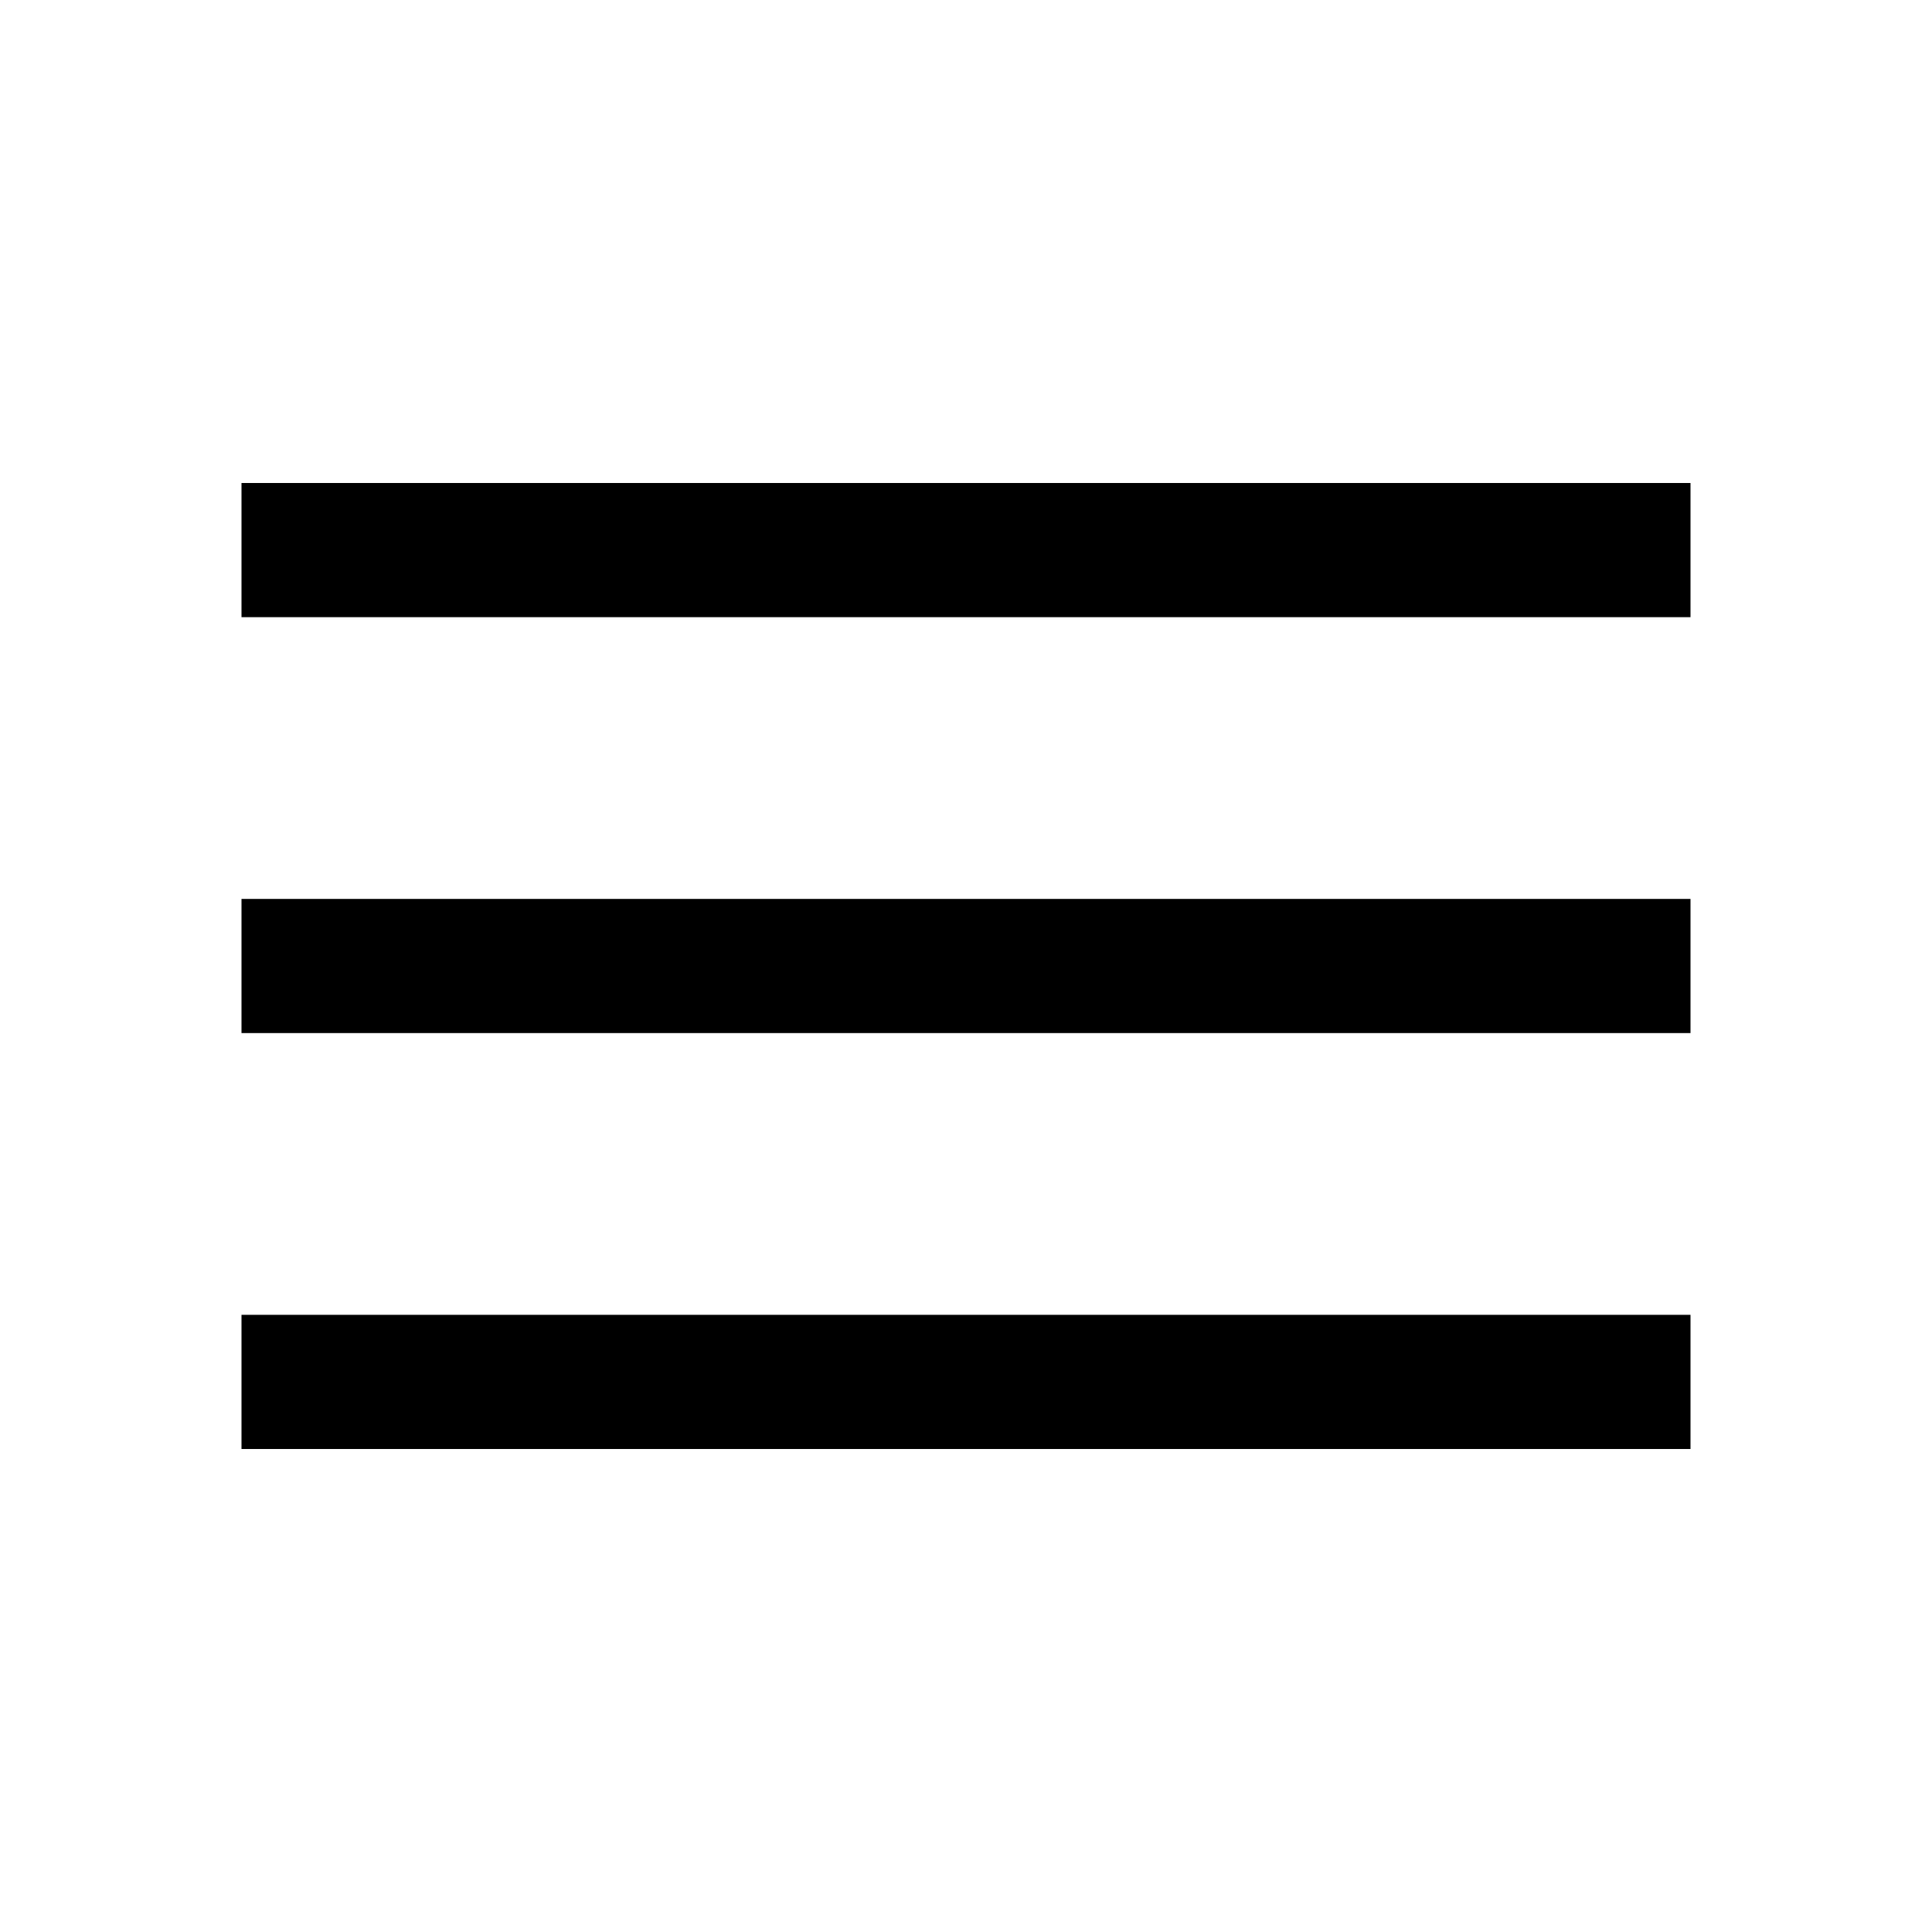
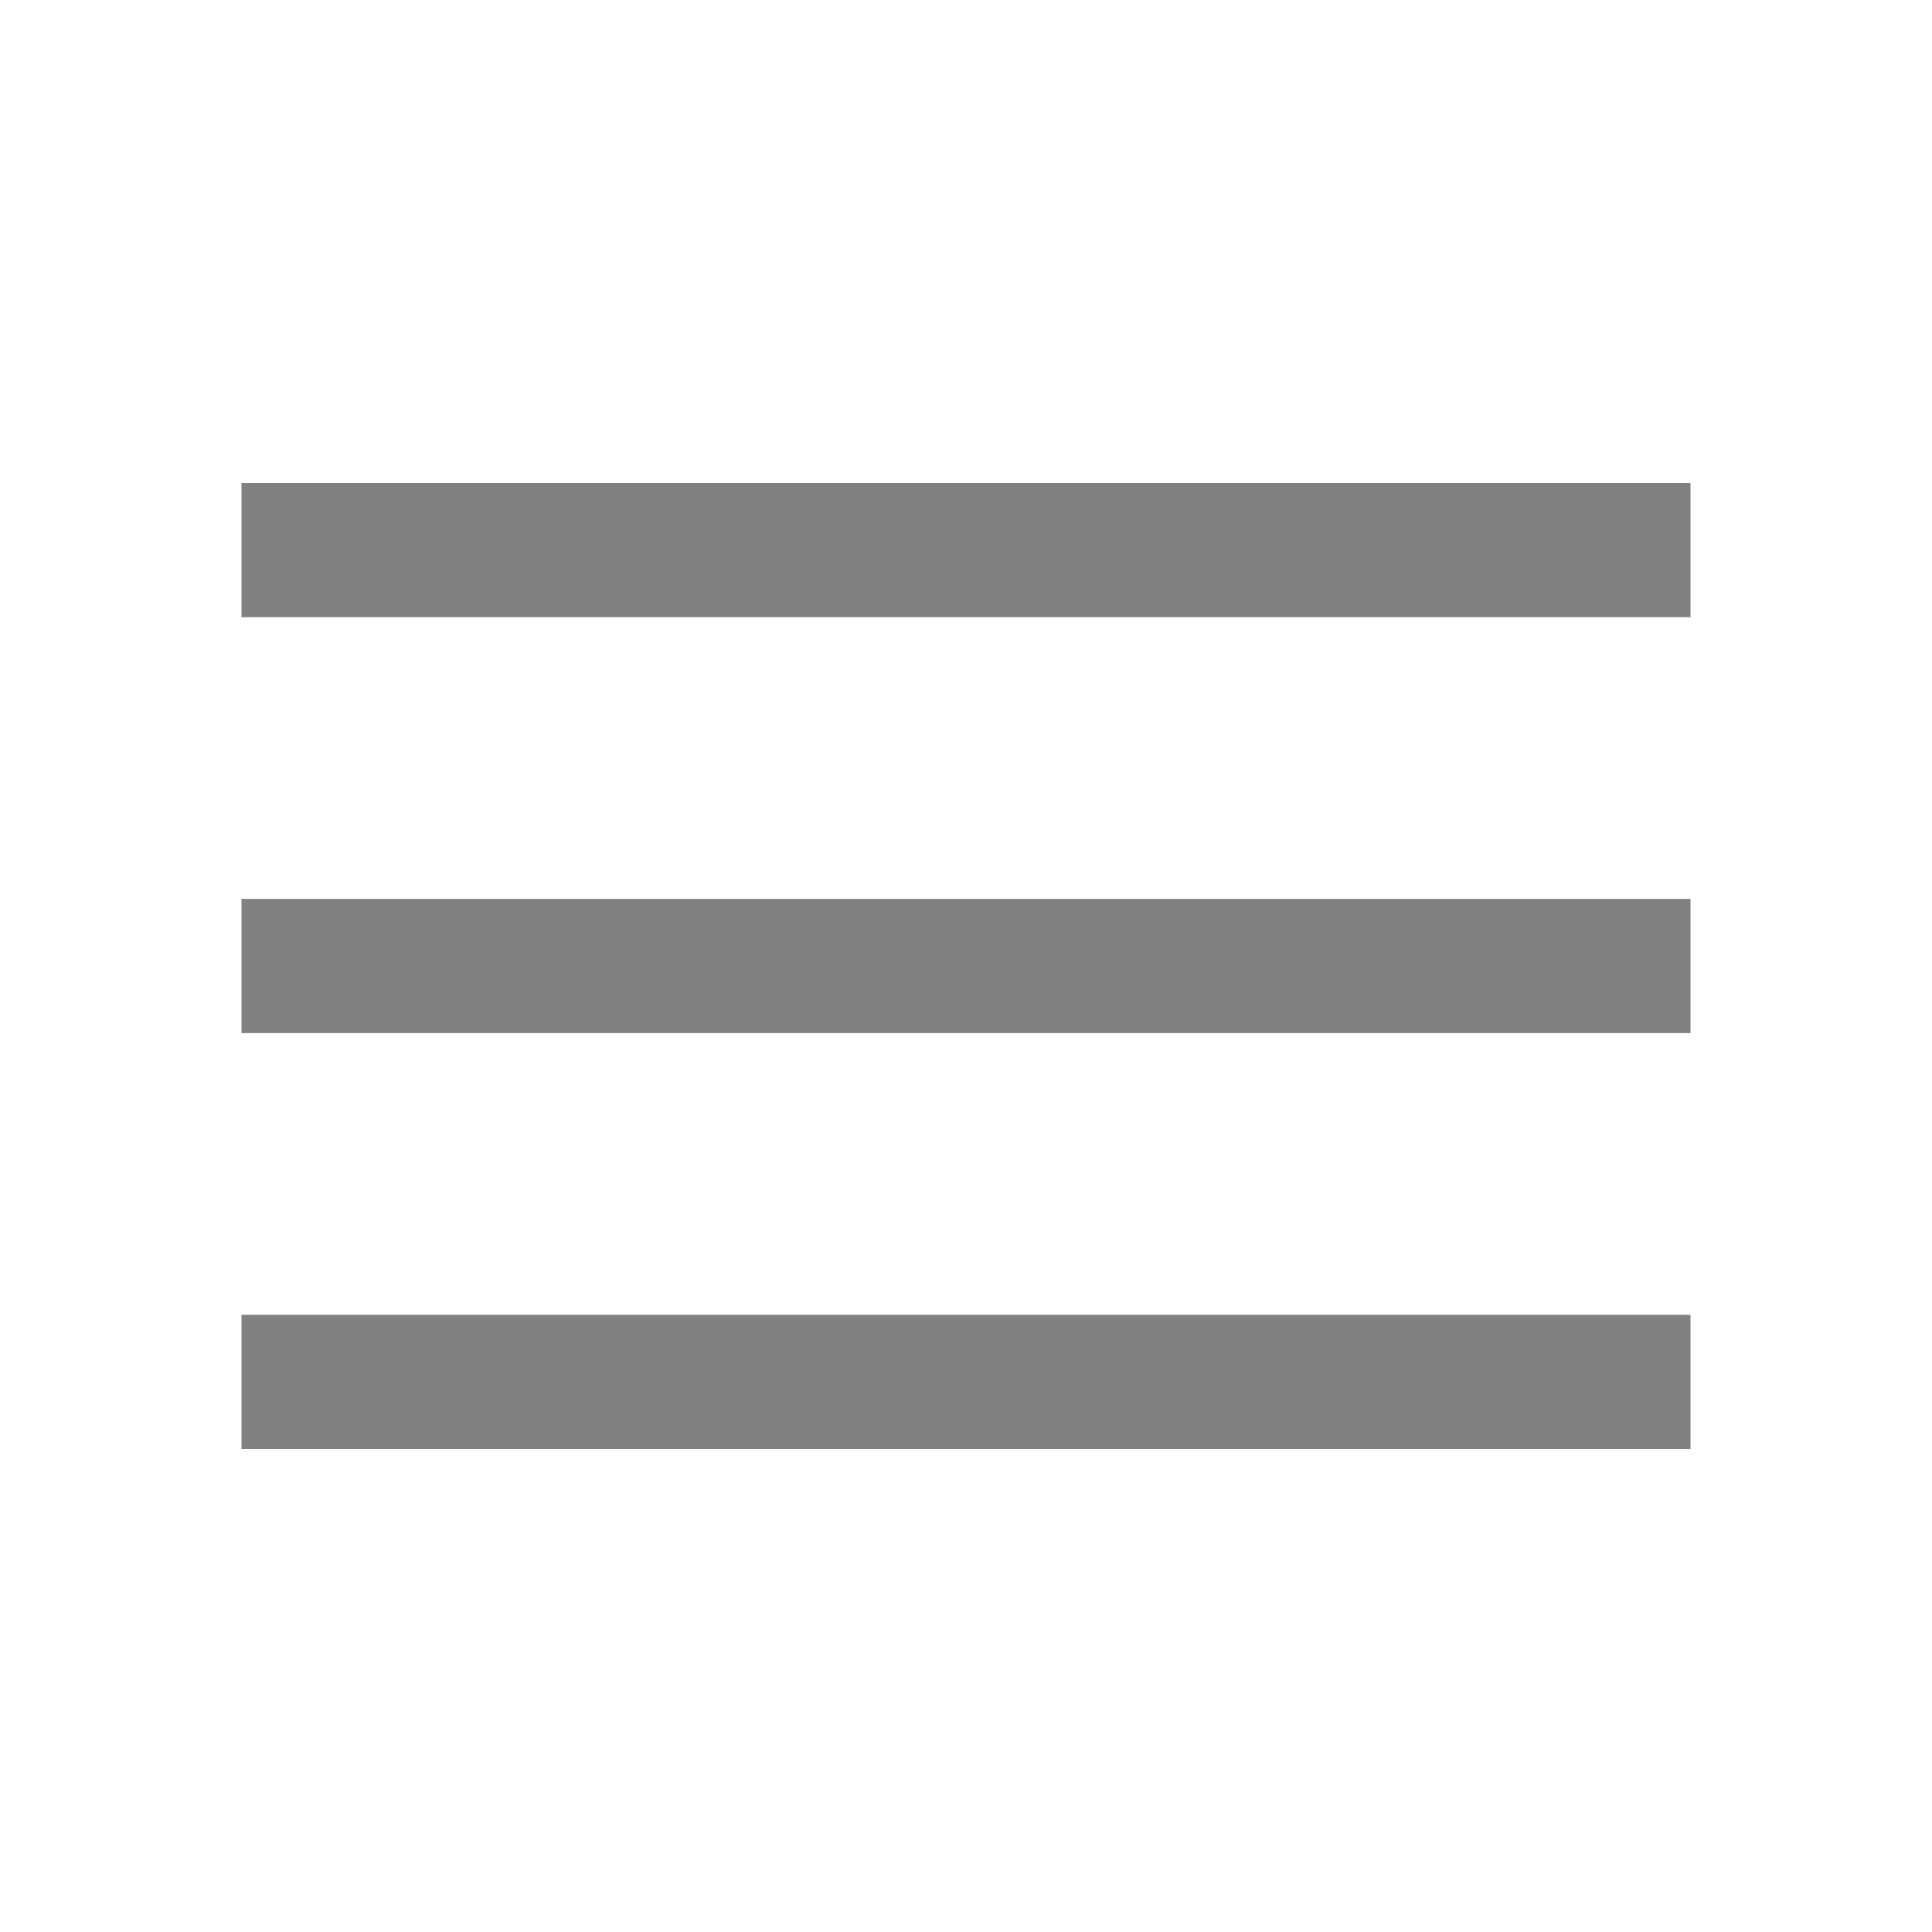
- <svg xmlns="http://www.w3.org/2000/svg" height="40px" viewBox="0 -960 960 960" width="40px" fill="#000000">
+ <svg xmlns="http://www.w3.org/2000/svg" height="40px" viewBox="0 -960 960 960" width="40px" fill="#808080">
  <path d="M120-240v-66.67h720V-240H120Zm0-206.67v-66.66h720v66.66H120Zm0-206.66V-720h720v66.67H120Z" />
</svg>
